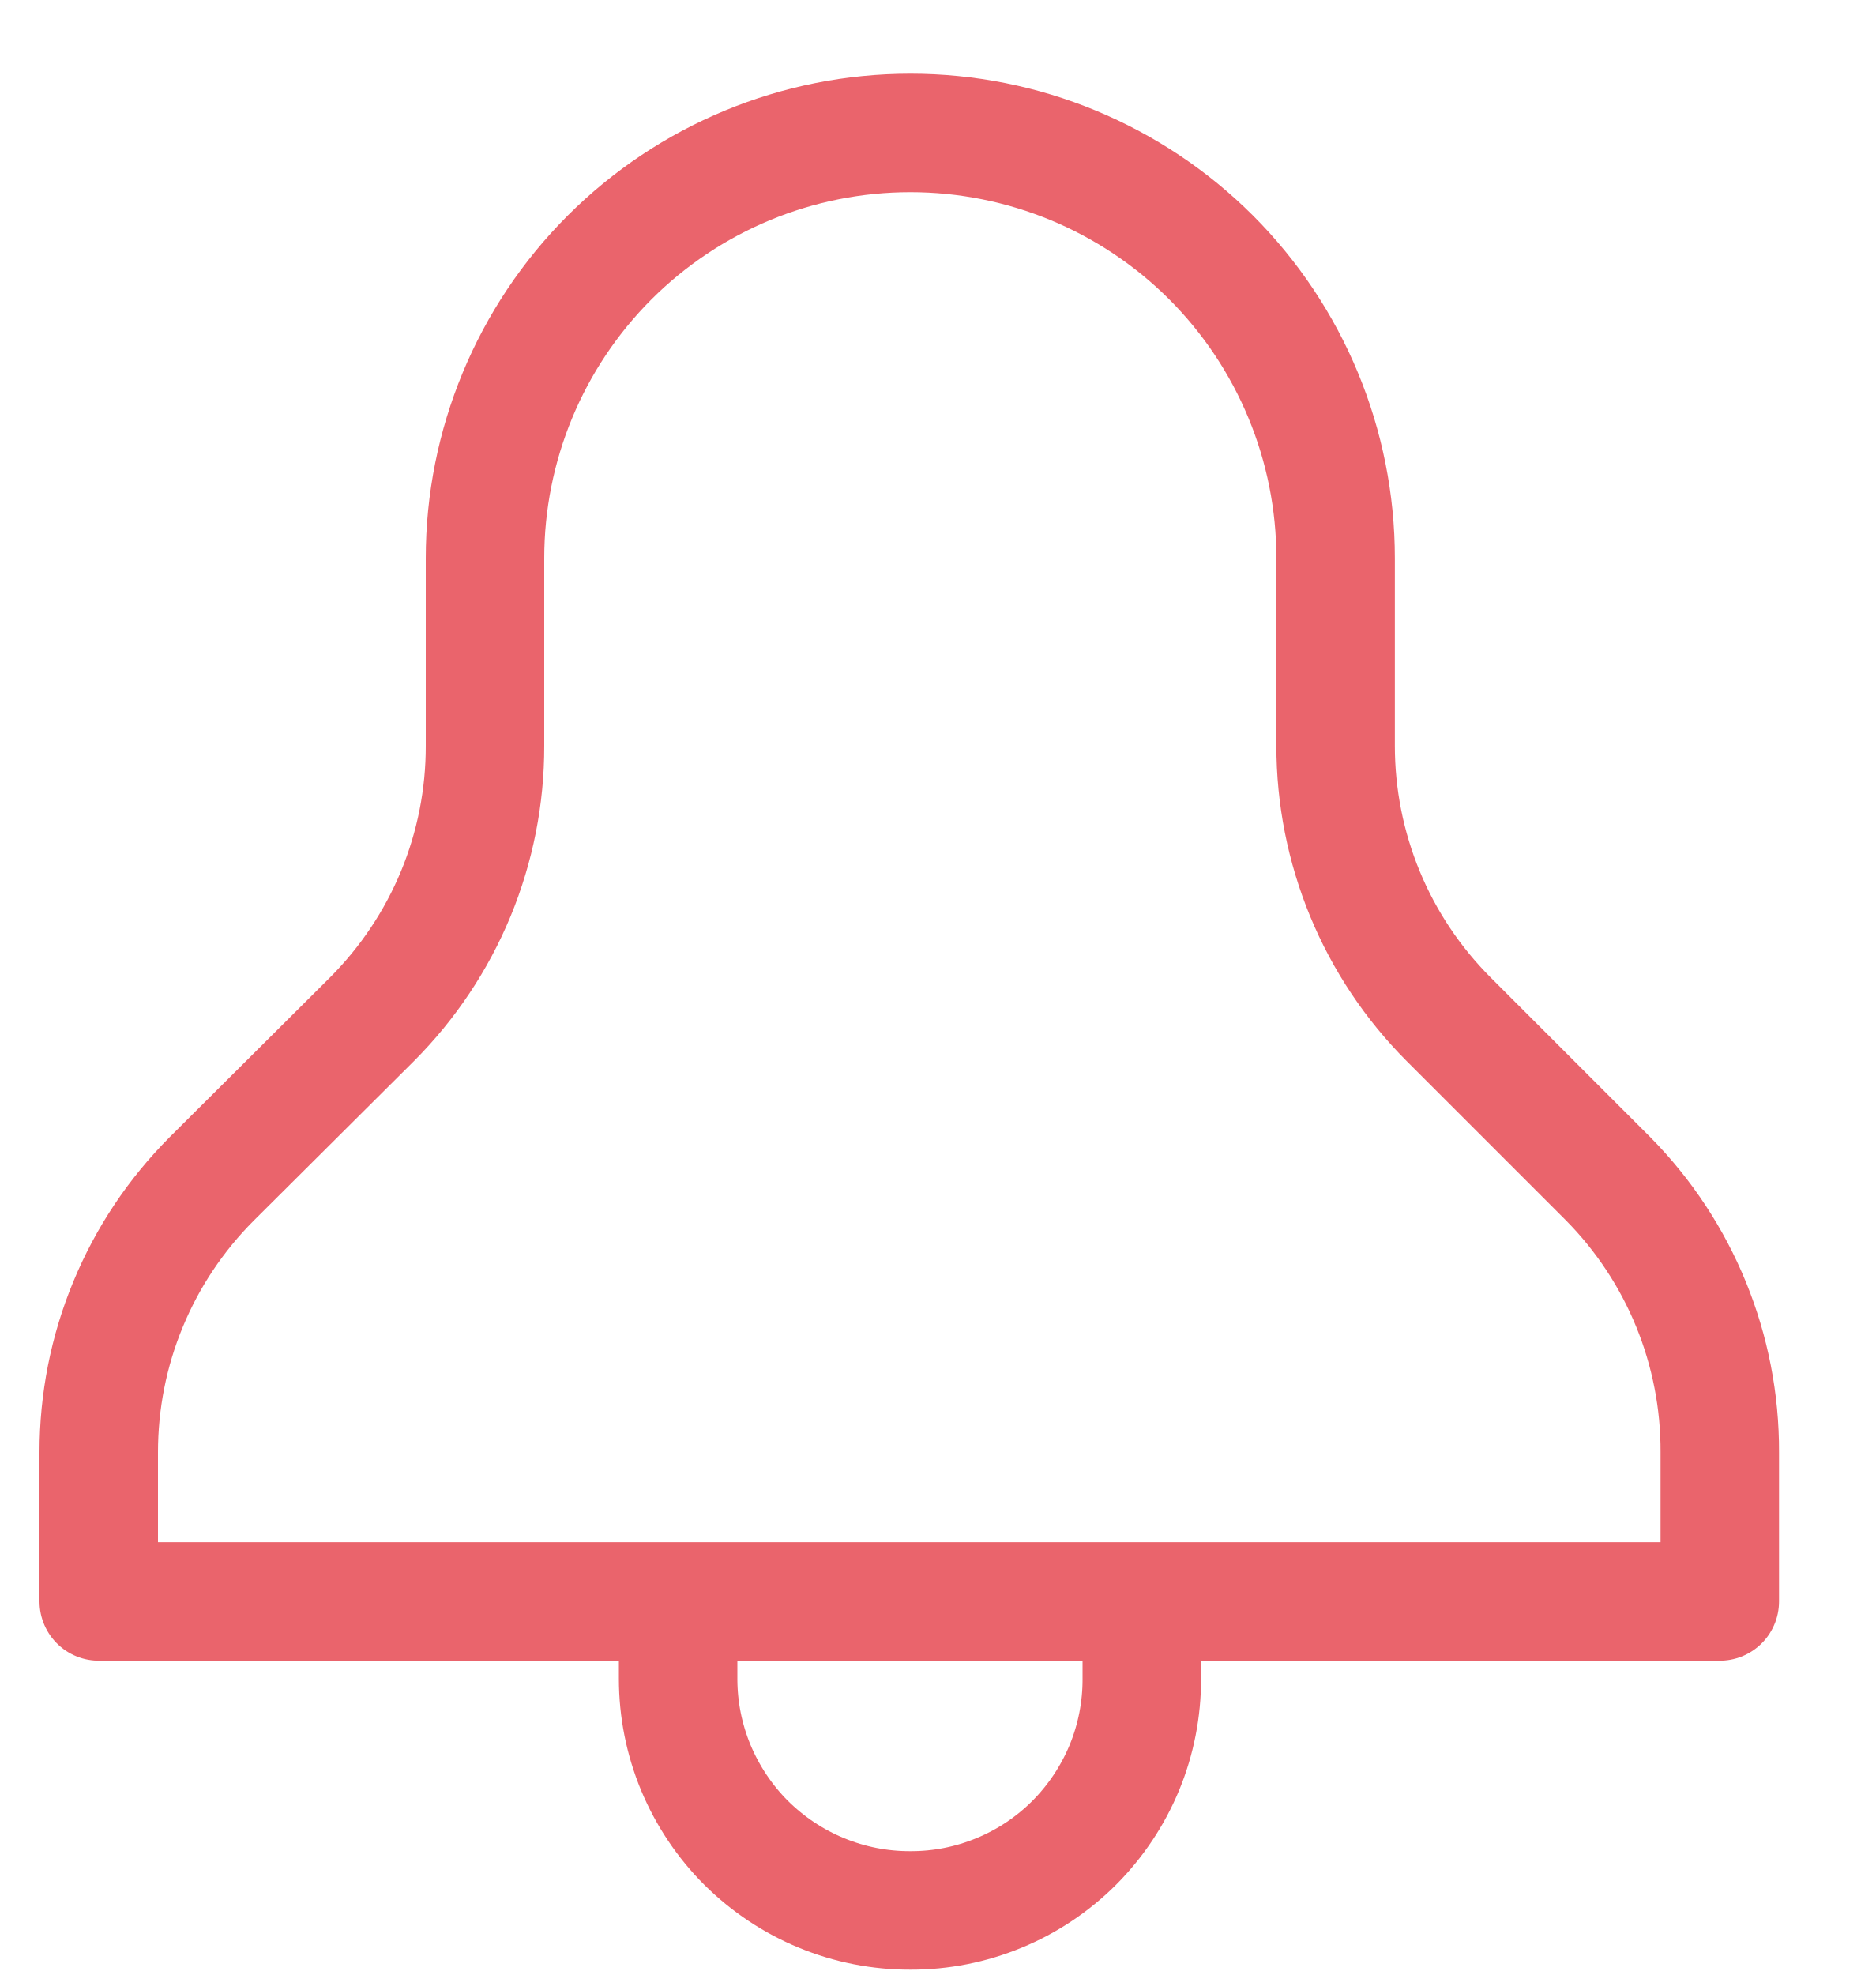
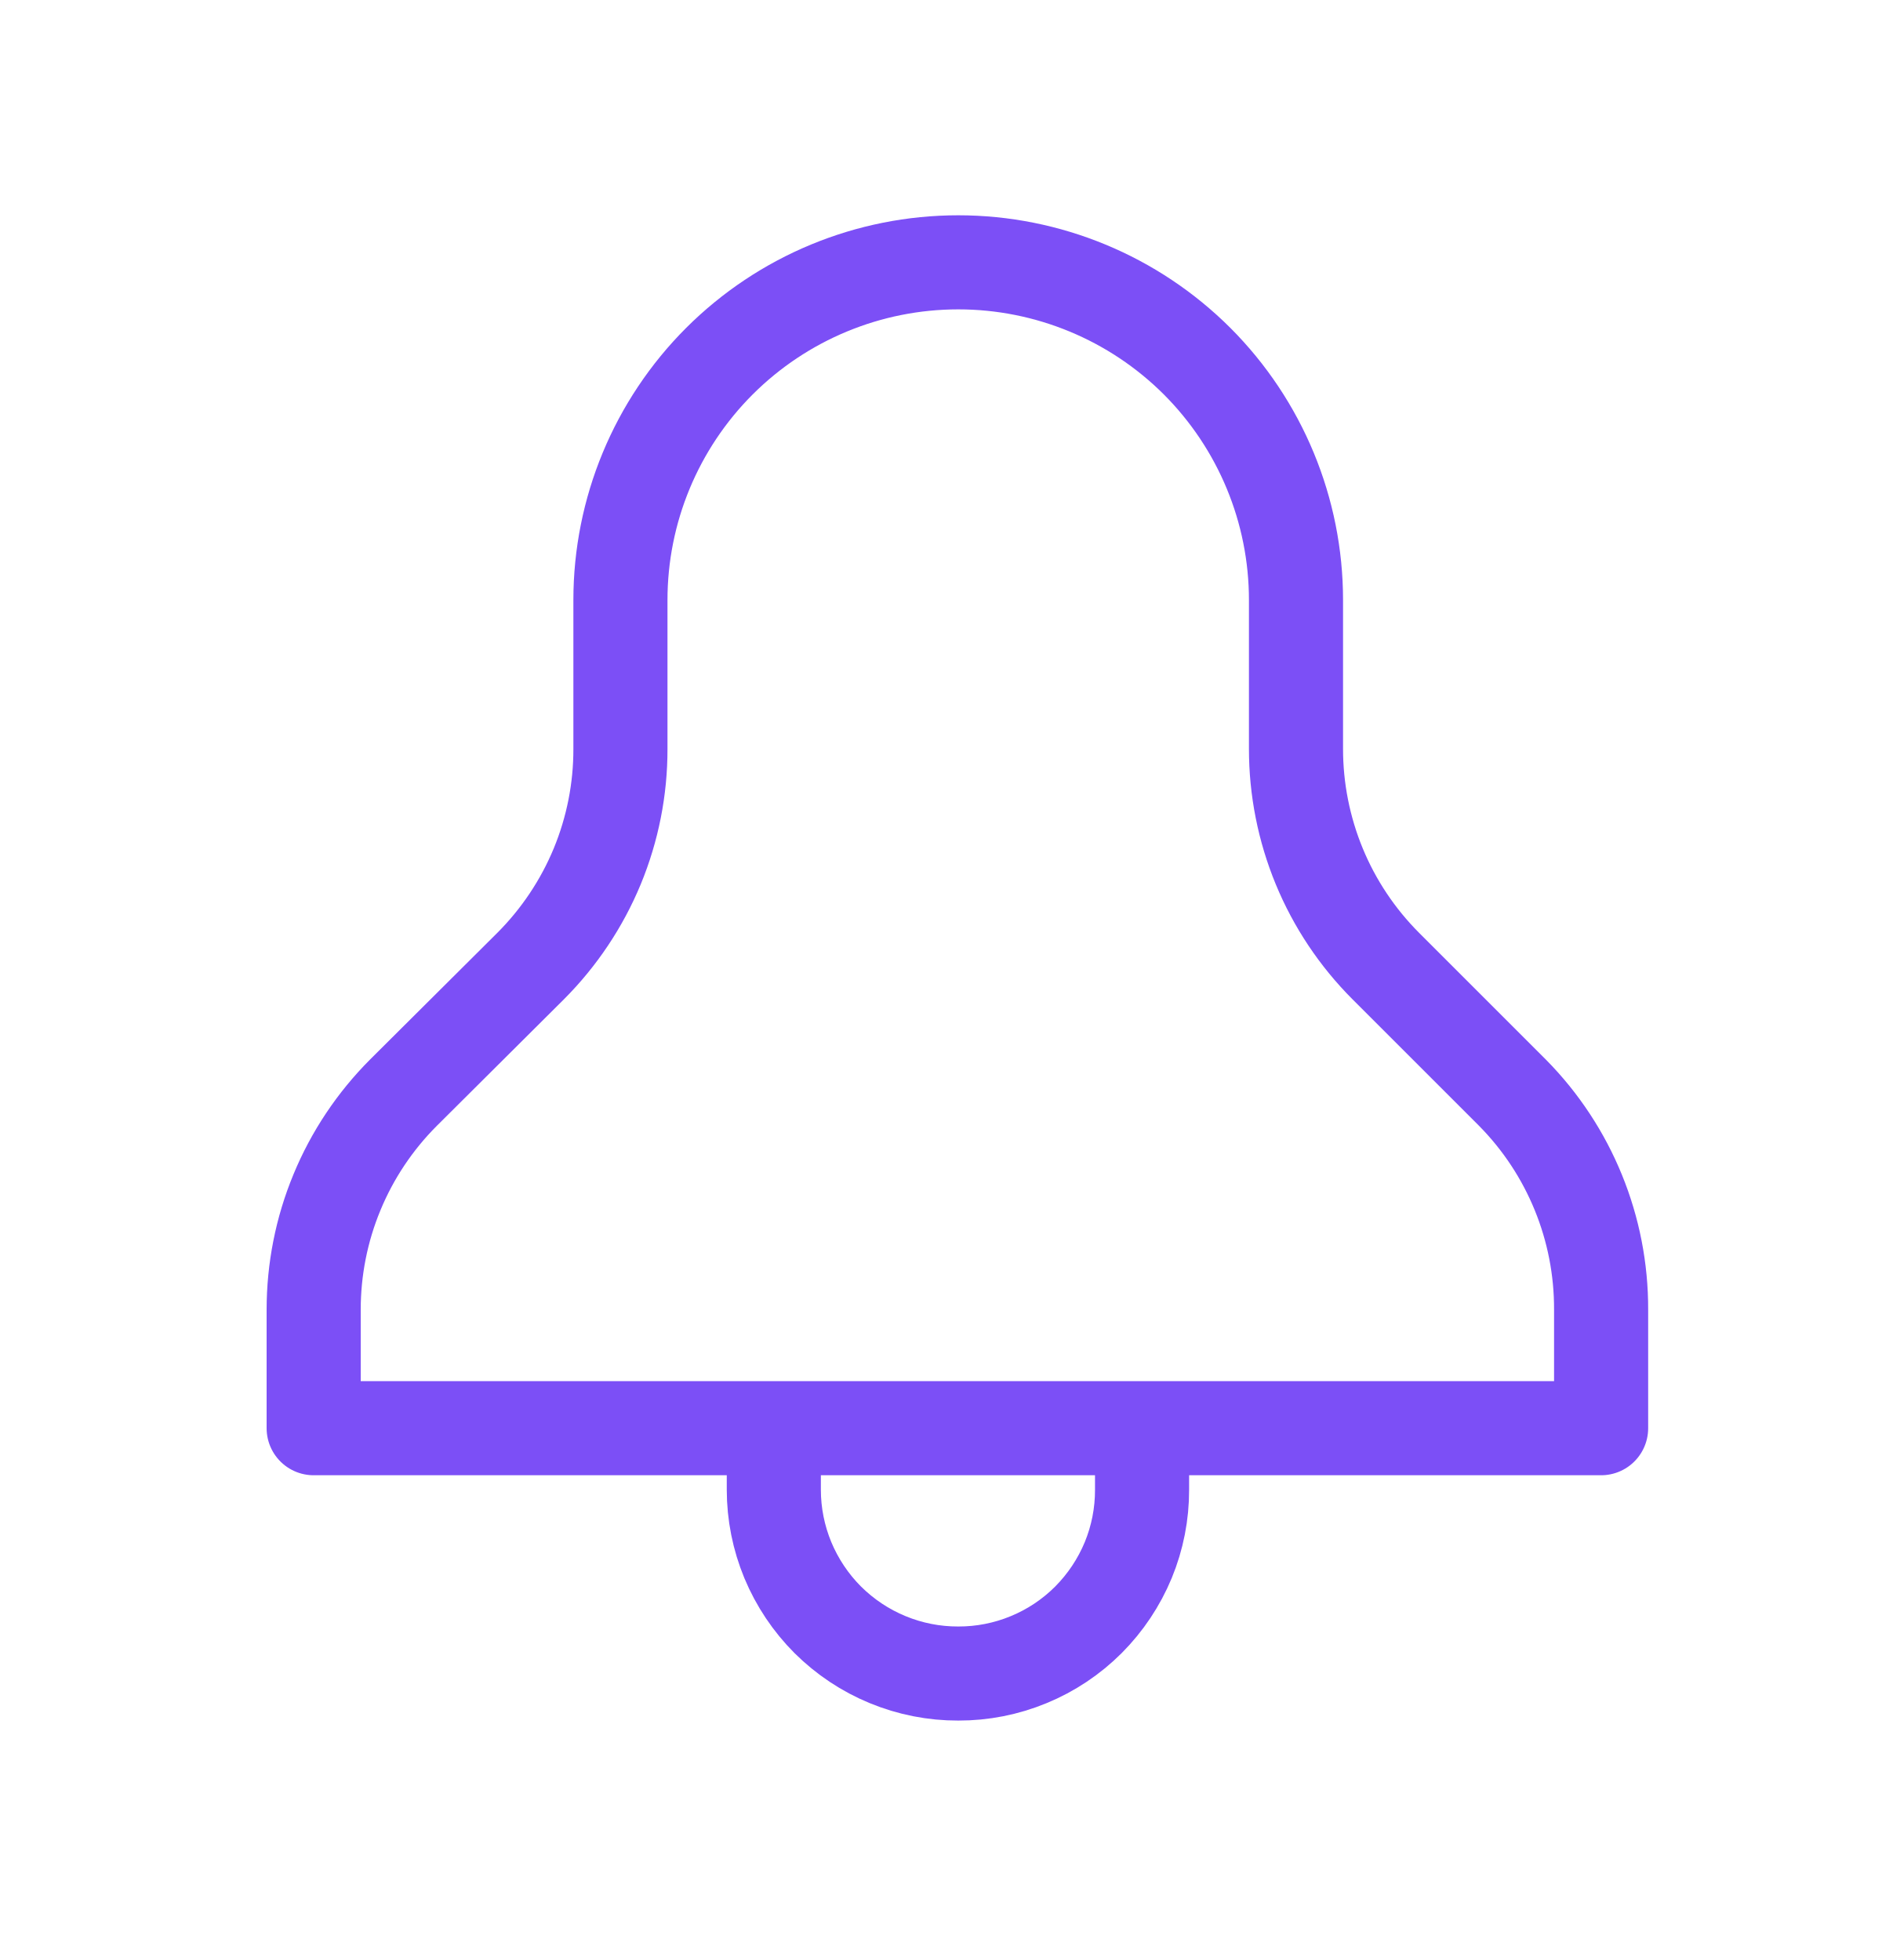
- <svg xmlns="http://www.w3.org/2000/svg" width="19" height="20" viewBox="0 0 19 20" fill="none">
-   <path d="M6.868 16.217V17.001C6.868 17.31 6.929 17.615 7.047 17.9C7.166 18.185 7.339 18.444 7.557 18.662C7.776 18.879 8.035 19.052 8.32 19.169C8.606 19.287 8.911 19.347 9.22 19.346C9.528 19.347 9.833 19.287 10.118 19.169C10.403 19.052 10.662 18.879 10.88 18.661C11.097 18.443 11.27 18.184 11.388 17.899C11.505 17.615 11.565 17.309 11.564 17.001V16.217M17.418 14.706V16.217H1V14.706C1 14.192 1.1 13.683 1.297 13.208C1.493 12.733 1.781 12.302 2.144 11.938L3.768 10.321C4.131 9.957 4.419 9.526 4.616 9.051C4.812 8.576 4.913 8.067 4.912 7.553V5.653C4.912 4.511 5.366 3.415 6.174 2.607C6.982 1.8 8.077 1.346 9.22 1.346C10.362 1.346 11.458 1.8 12.266 2.607C13.073 3.415 13.527 4.511 13.527 5.653V7.553C13.527 8.067 13.628 8.576 13.824 9.051C14.02 9.526 14.308 9.957 14.671 10.321L16.288 11.938C17.016 12.675 17.422 13.671 17.418 14.706Z" stroke="#EA646C" stroke-width="1.2" stroke-linecap="round" stroke-linejoin="round" />
+ <svg xmlns="http://www.w3.org/2000/svg" width="24" height="25" viewBox="0 0 24 25" fill="none">
+   <path d="M9.868 18.217V19.001C9.868 19.31 9.929 19.615 10.047 19.9C10.166 20.185 10.339 20.444 10.557 20.662C10.776 20.879 11.035 21.052 11.32 21.169C11.606 21.287 11.911 21.347 12.22 21.346C12.528 21.347 12.833 21.287 13.118 21.169C13.403 21.052 13.662 20.879 13.88 20.661C14.097 20.443 14.27 20.184 14.388 19.899C14.505 19.615 14.565 19.309 14.564 19.001V18.217M20.418 16.706V18.217H4V16.706C4 16.192 4.1 15.683 4.297 15.208C4.493 14.733 4.781 14.302 5.144 13.938L6.768 12.321C7.131 11.957 7.419 11.526 7.616 11.051C7.812 10.576 7.913 10.067 7.912 9.553V7.653C7.912 6.511 8.366 5.415 9.174 4.607C9.982 3.8 11.077 3.346 12.22 3.346C13.362 3.346 14.458 3.8 15.266 4.607C16.073 5.415 16.527 6.511 16.527 7.653V9.553C16.527 10.067 16.628 10.576 16.824 11.051C17.02 11.526 17.308 11.957 17.671 12.321L19.288 13.938C20.016 14.675 20.422 15.671 20.418 16.706Z" stroke="#7C4FF6" stroke-width="1.2" stroke-linecap="round" stroke-linejoin="round" />
</svg>
